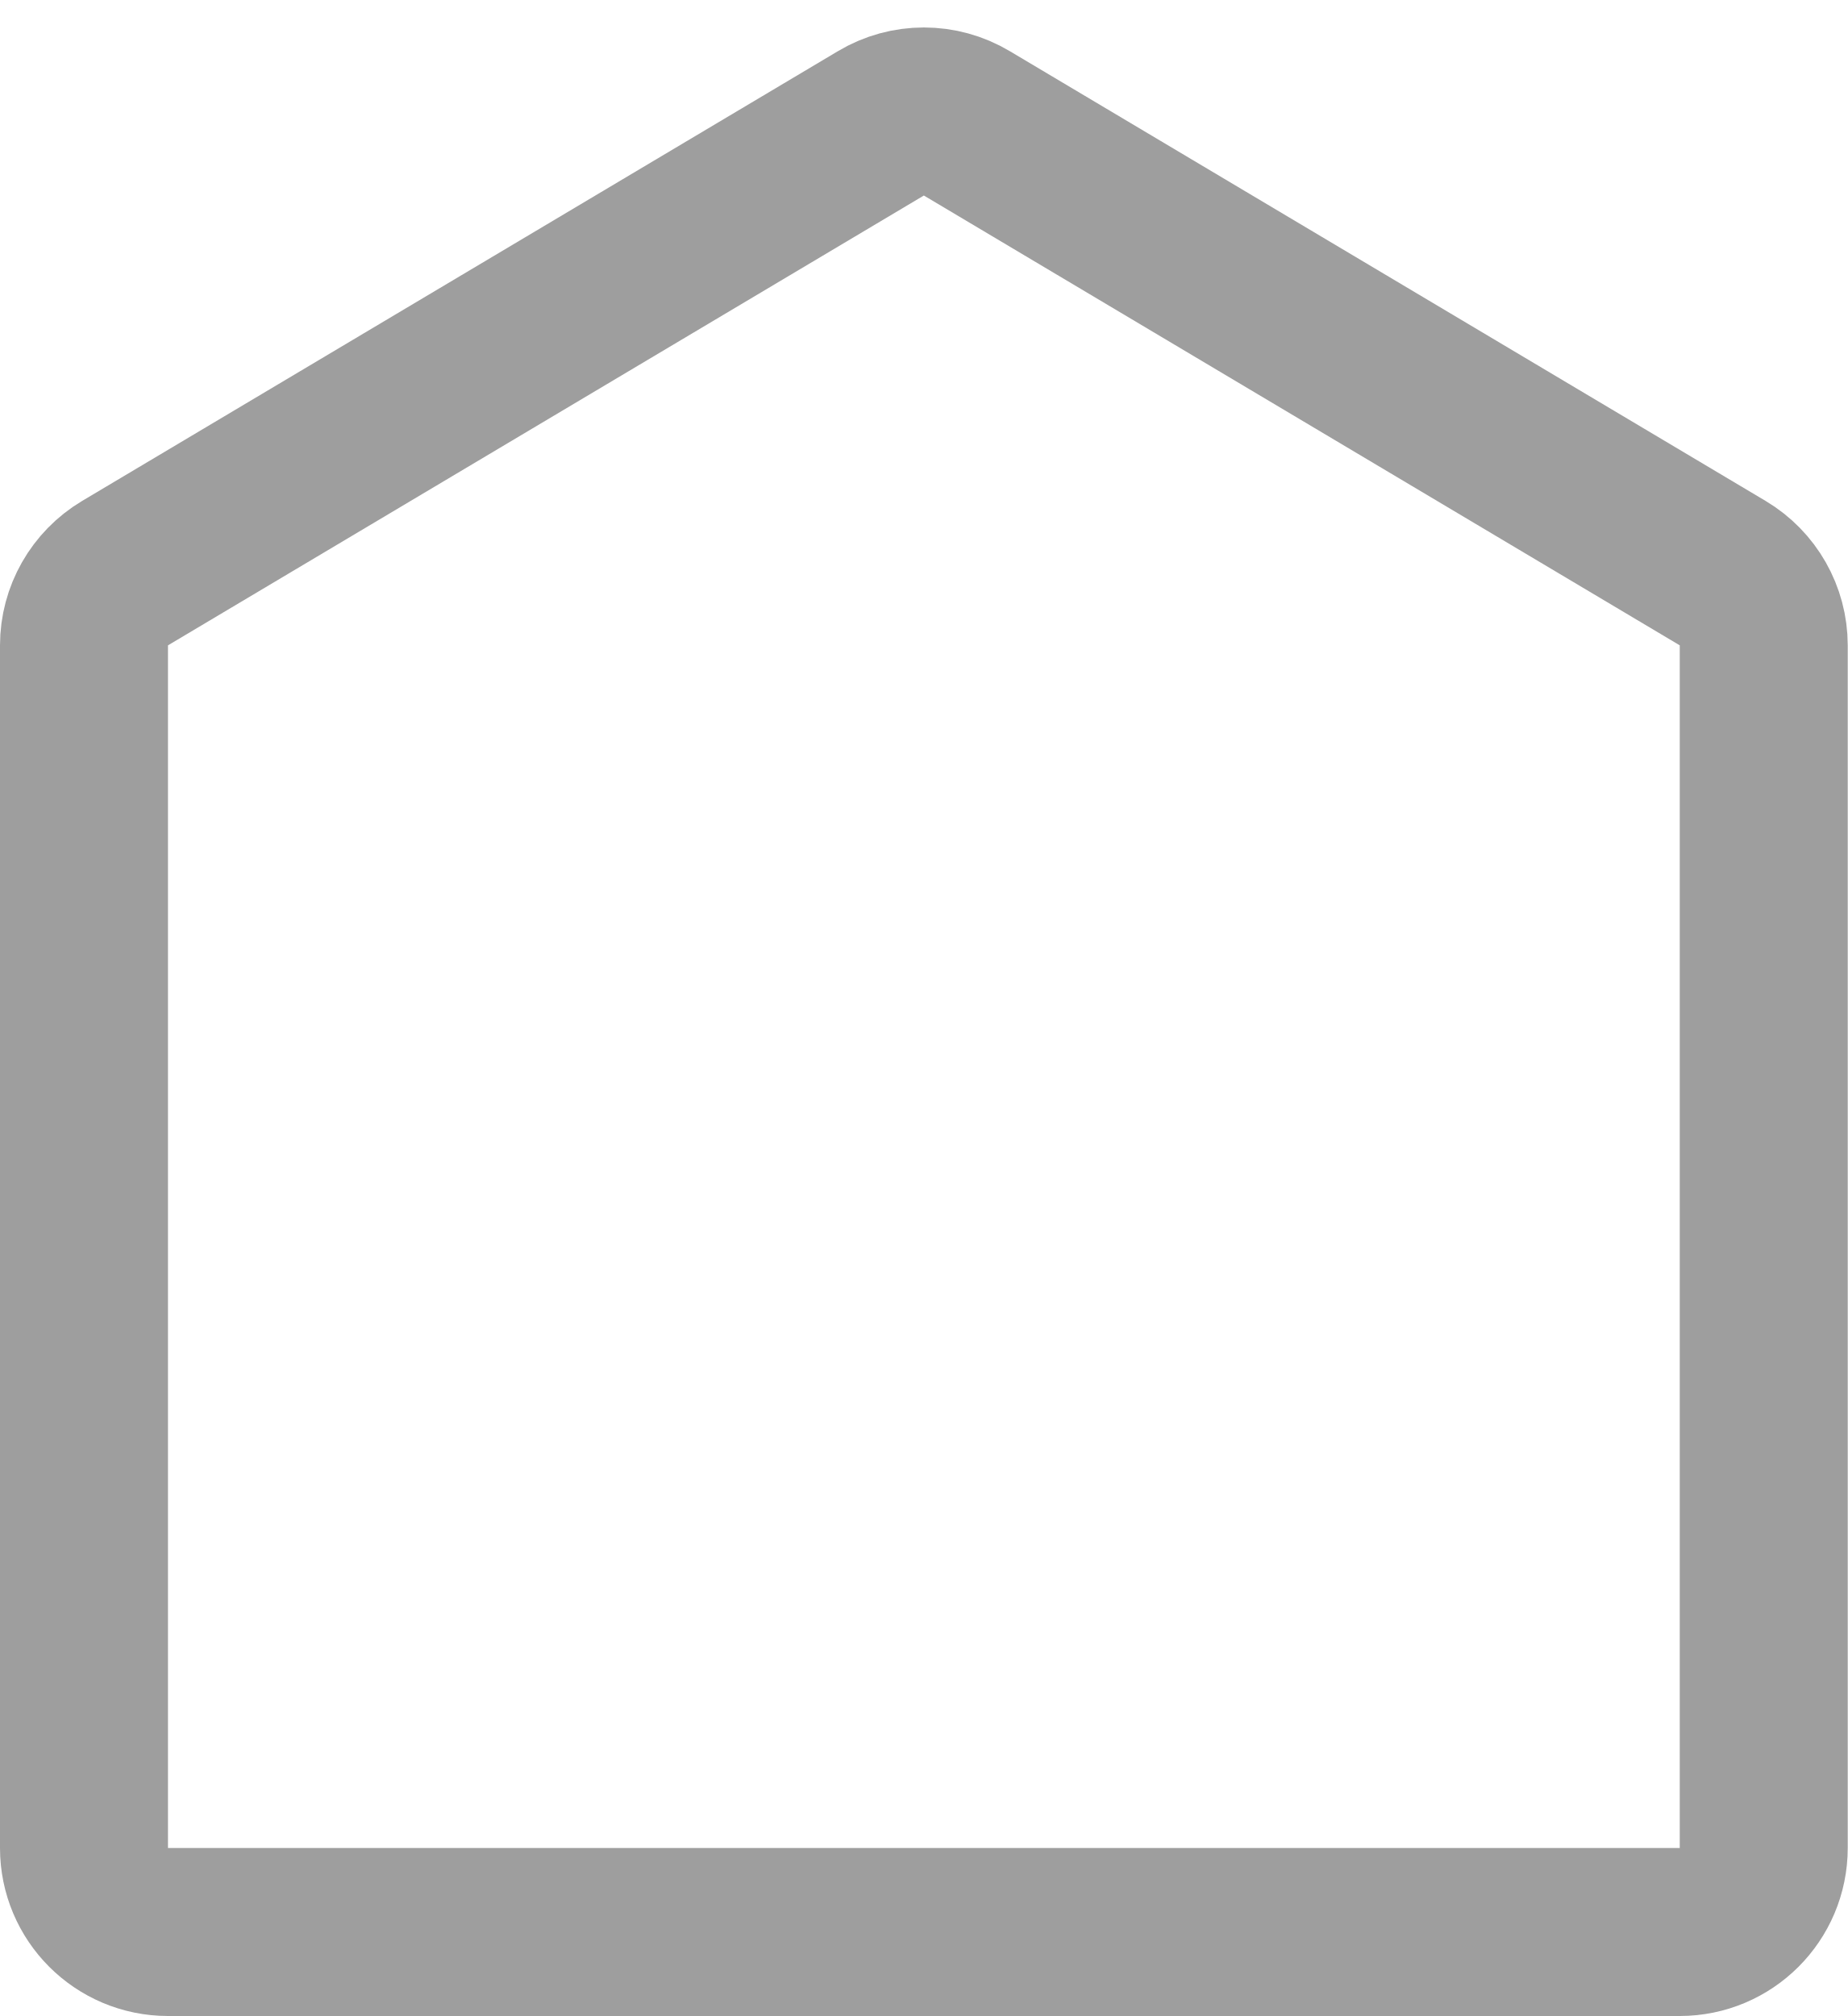
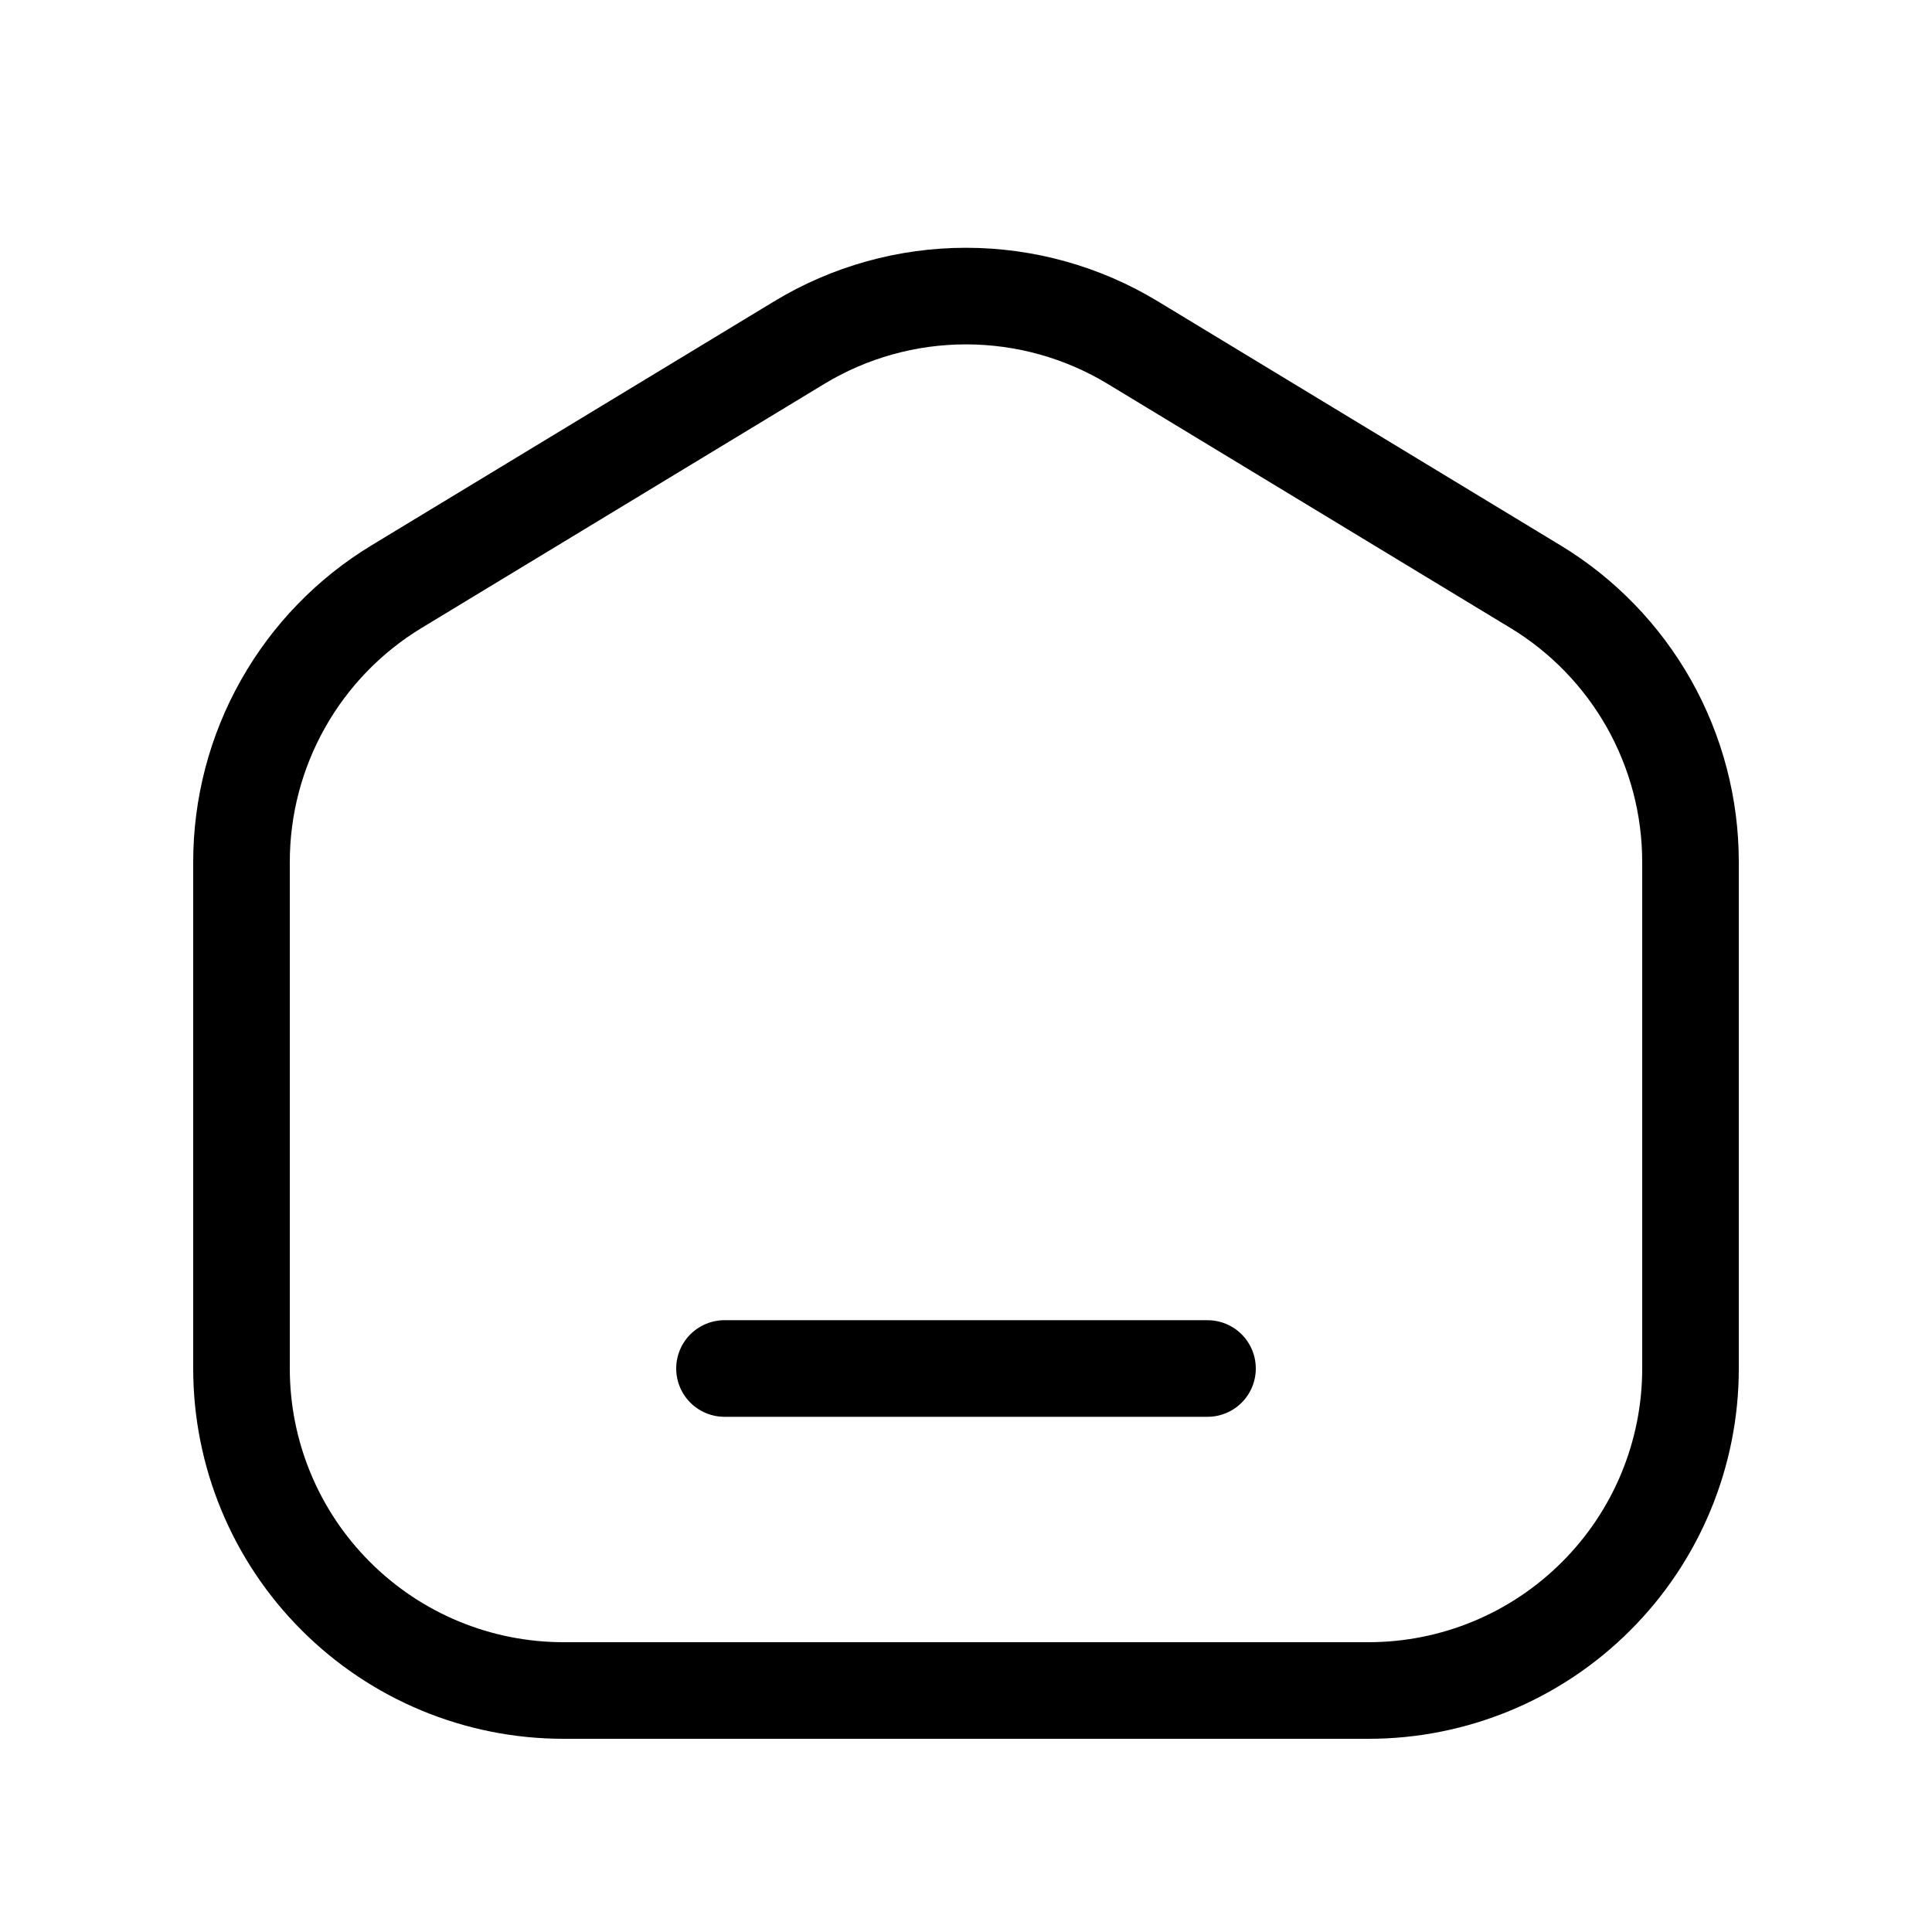
- <svg xmlns="http://www.w3.org/2000/svg" width="22" height="24" viewBox="0 0 22 24" fill="none">
-   <path d="M1 7.683C1 7.33 1.186 7.004 1.489 6.823L10.489 1.468C10.804 1.28 11.196 1.28 11.511 1.468L20.511 6.823C20.814 7.004 21 7.33 21 7.683V22C21 22.552 20.552 23 20 23H2C1.448 23 1 22.552 1 22V7.683Z" stroke="#9E9E9E" stroke-width="2" />
+ <svg xmlns="http://www.w3.org/2000/svg" width="24" height="24" viewBox="0 0 24 24" fill="none">
+   <path d="M9 17H15M17 21H7C5.939 21 4.922 20.579 4.172 19.828C3.421 19.078 3 18.061 3 17V10.708C3 10.02 3.177 9.344 3.515 8.745C3.852 8.146 4.339 7.643 4.927 7.287L9.927 4.257C10.552 3.878 11.269 3.678 12 3.678C12.731 3.678 13.448 3.878 14.073 4.257L19.073 7.287C19.661 7.643 20.147 8.145 20.485 8.744C20.822 9.343 21 10.019 21 10.707V17C21 18.061 20.579 19.078 19.828 19.828C19.078 20.579 18.061 21 17 21Z" stroke="black" stroke-width="1.2" stroke-linecap="round" stroke-linejoin="round" />
</svg>
